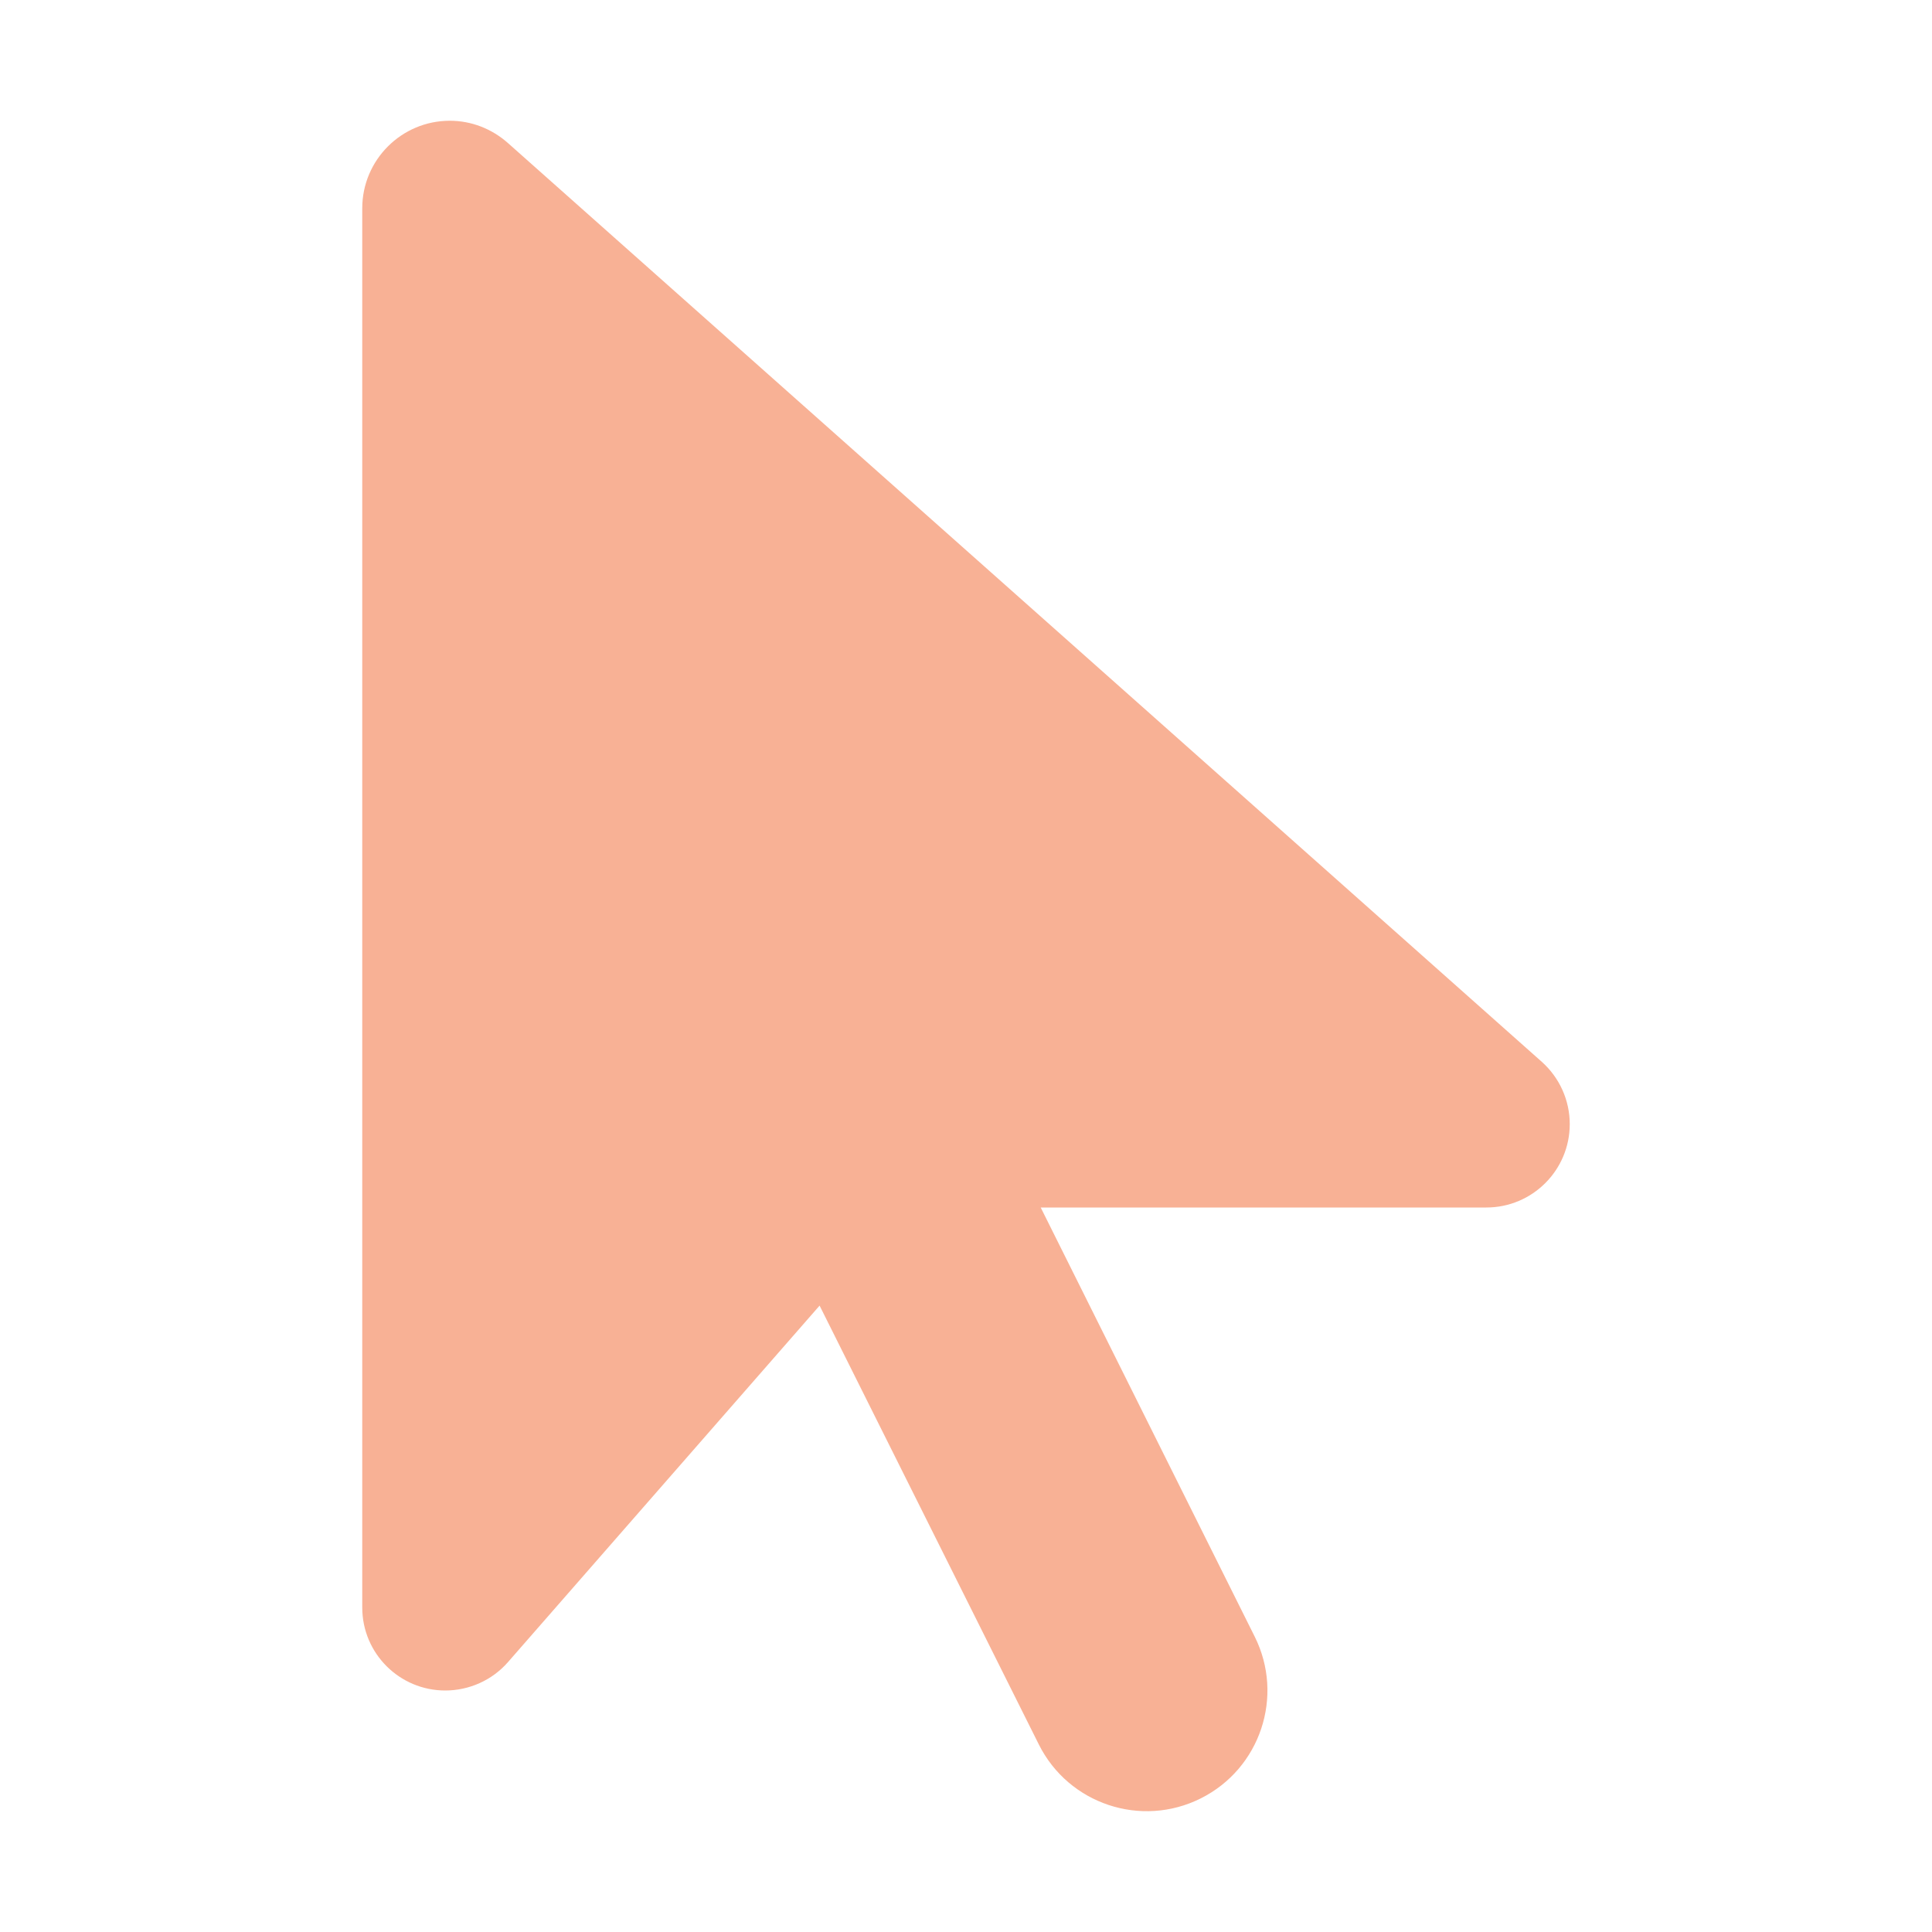
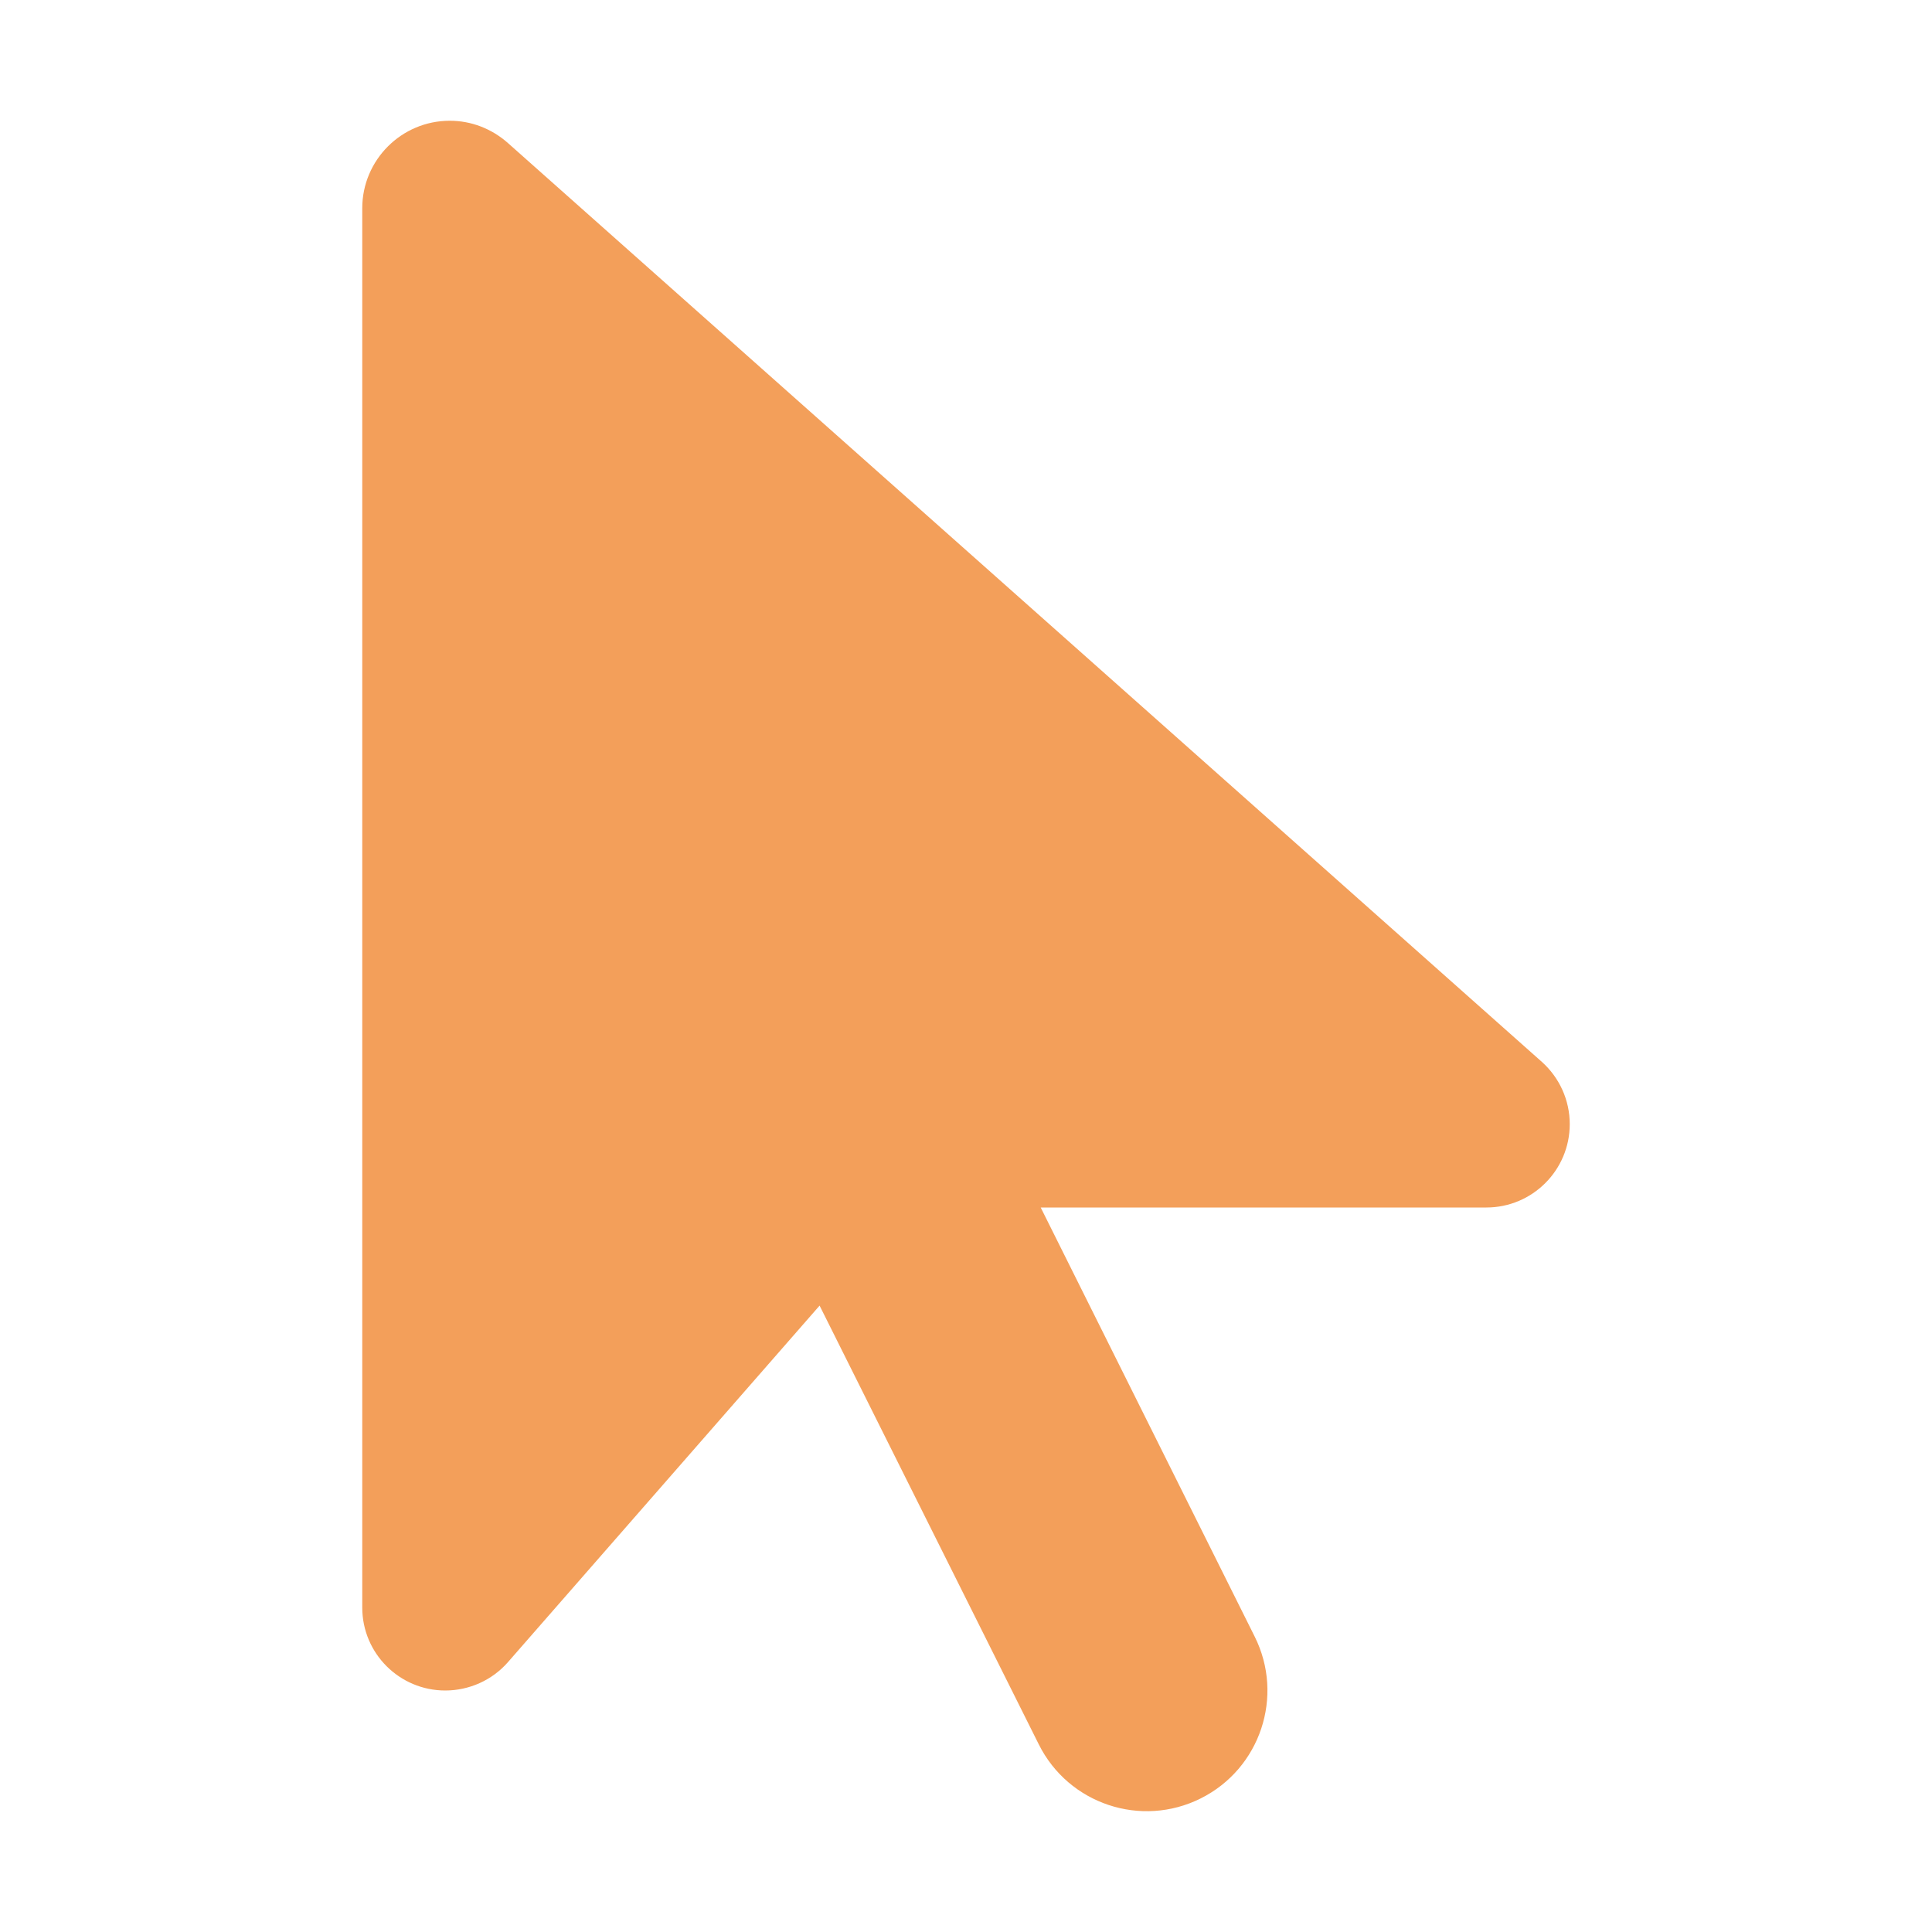
- <svg xmlns="http://www.w3.org/2000/svg" fill="#F8B195" width="24" height="24" viewBox="0 0 320 512">
+ <svg xmlns="http://www.w3.org/2000/svg" fill="#F39F5A" width="24" height="24" viewBox="0 0 320 512">
  <path d="M0 55.2V426c0 12.2 9.9 22 22 22c6.3 0 12.4-2.7 16.6-7.5L121.2 346l58.1 116.3c7.9 15.8 27.1 22.2 42.9 14.3s22.2-27.1 14.3-42.9L179.8 320H297.9c12.2 0 22.1-9.9 22.1-22.1c0-6.3-2.7-12.3-7.4-16.5L38.6 37.9C34.3 34.1 28.9 32 23.2 32C10.4 32 0 42.4 0 55.2z" />
</svg>
